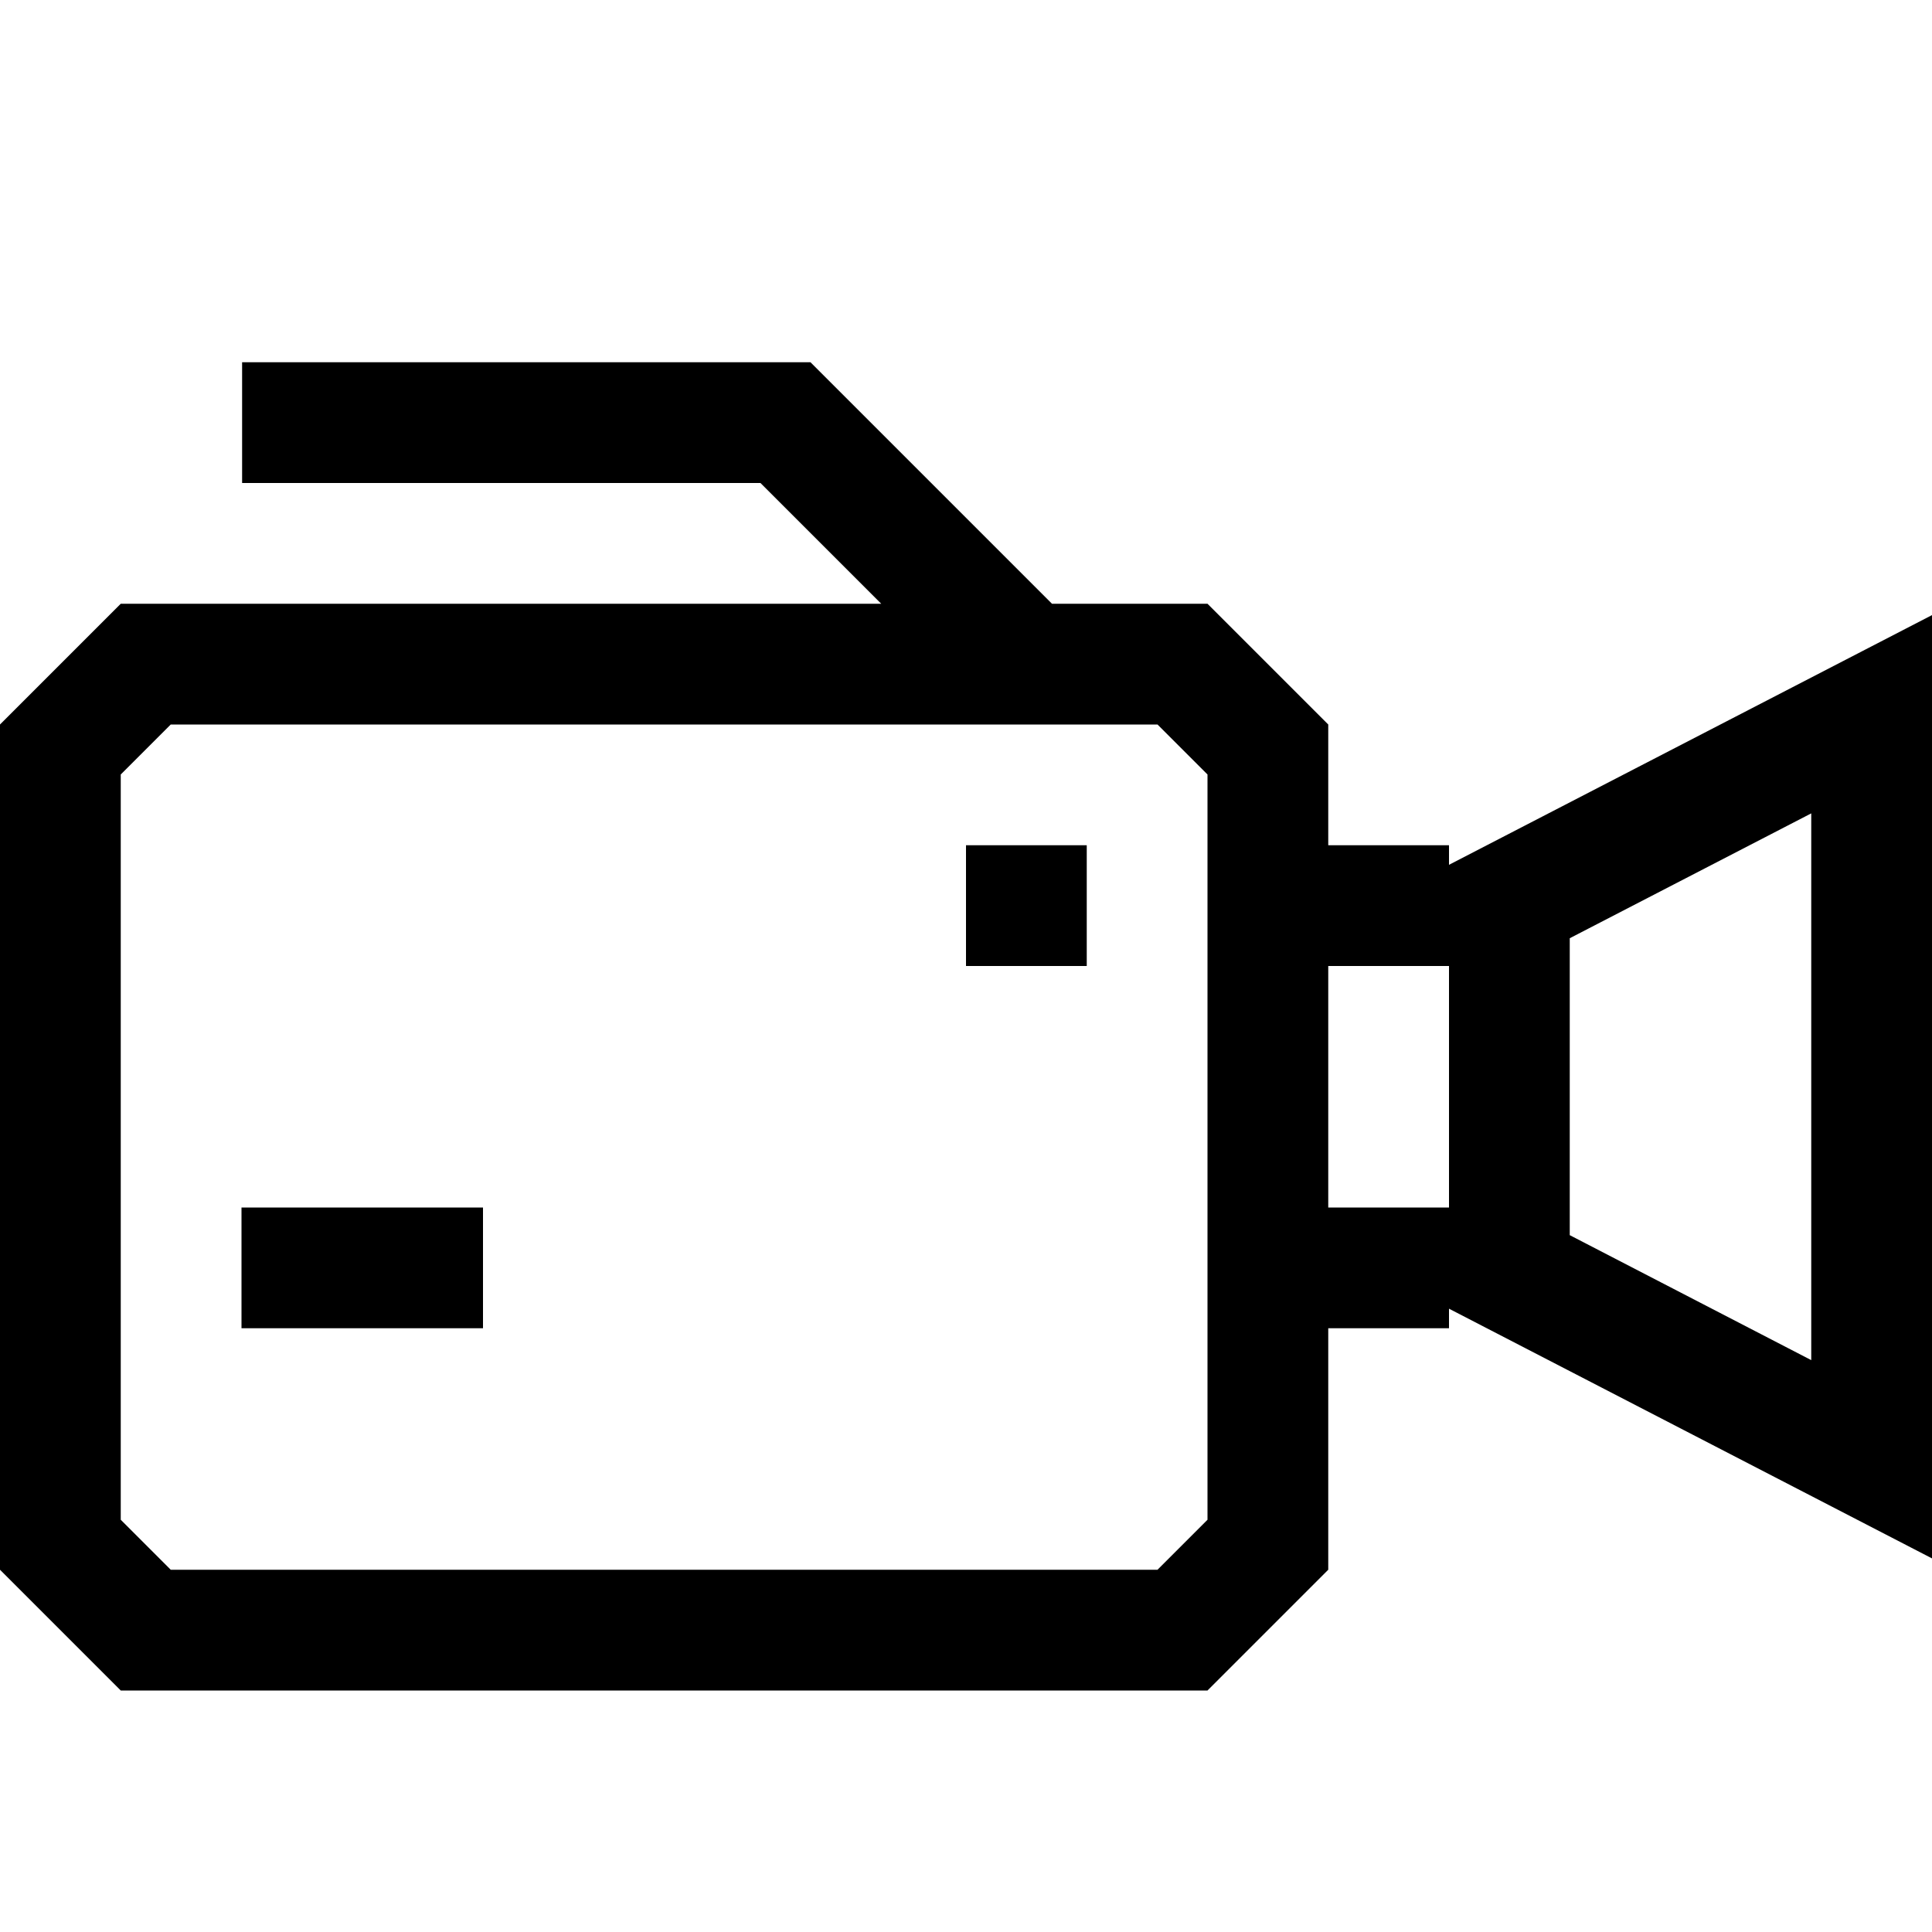
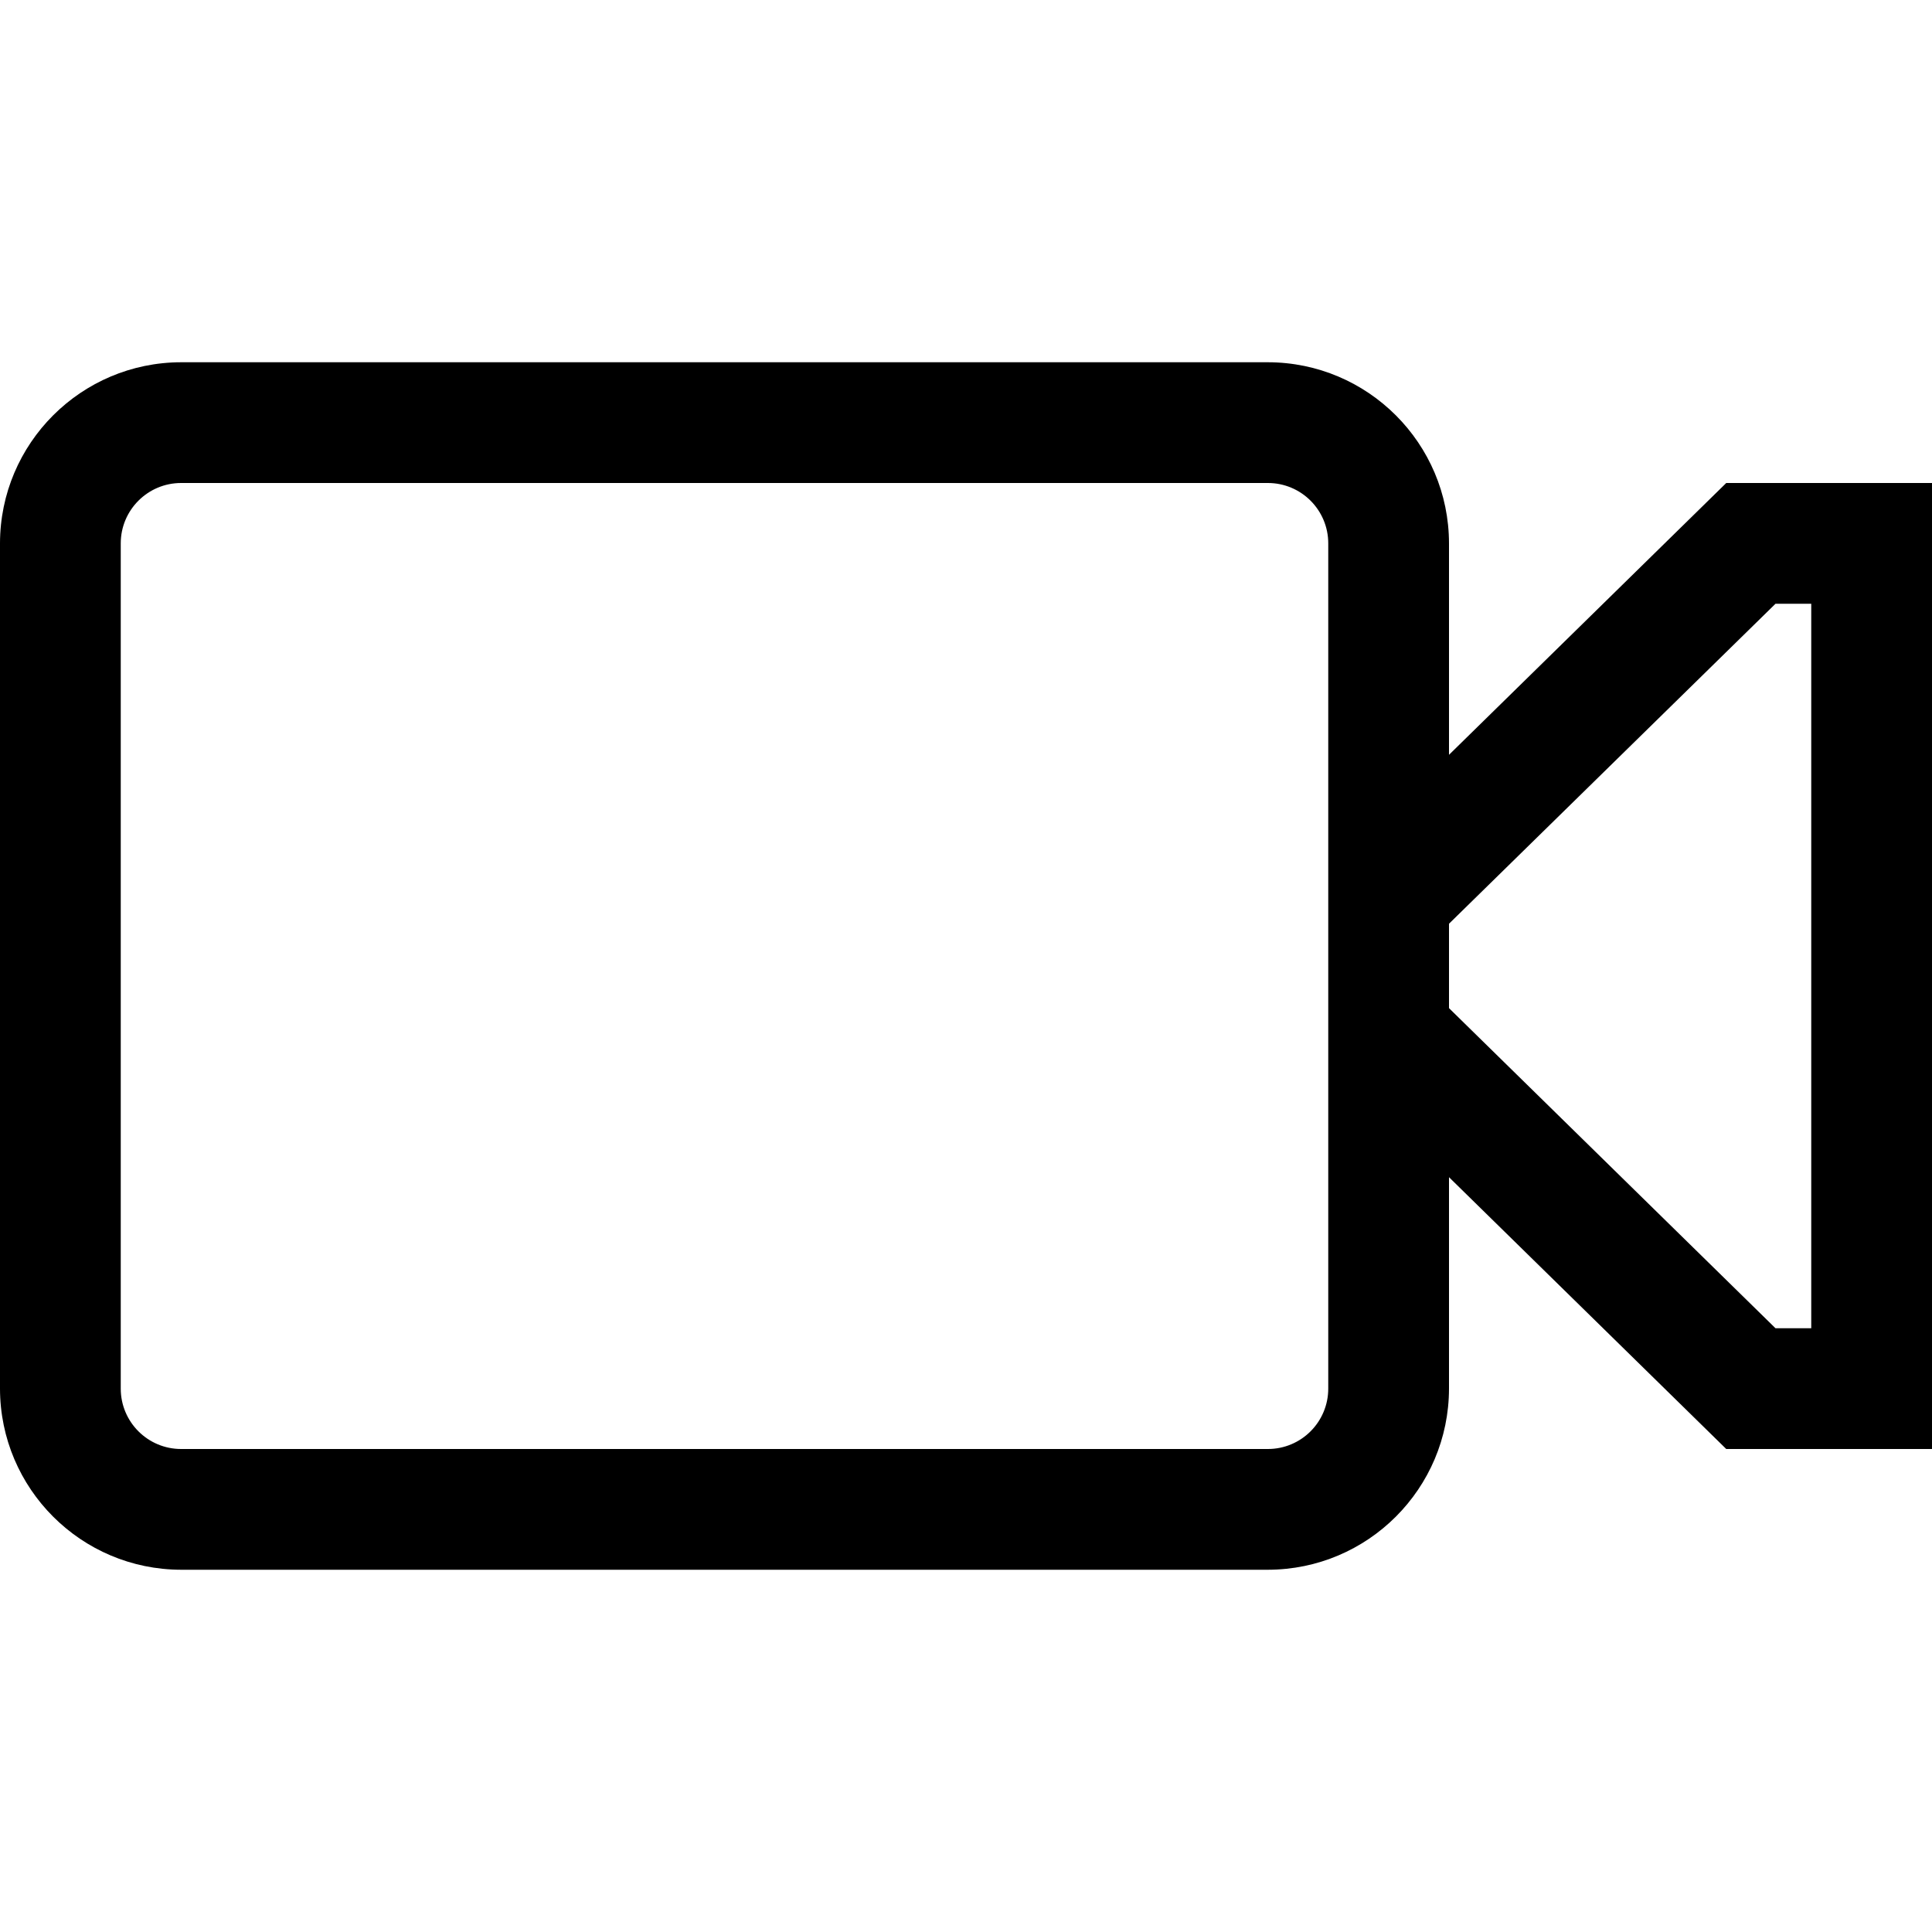
- <svg xmlns="http://www.w3.org/2000/svg" viewBox="0 0 16 16">
-   <path d="M0 6v7l1 1h9l1-1v-2h1v-.162l4 2.068V5.094l-4 2.068V7h-1V6l-1-1H8.712l-2-2H2.005v1h4.293l1 1H1zm13 1.77l2-1.034v4.528l-2-1.035zM11 8h1v2h-1zM9.586 6l.414.414v6.172L9.586 13H1.414L1 12.586V6.414L1.414 6zM4 11H2v-1h2zm5-3H8V7h1z" />
+ <svg xmlns="http://www.w3.org/2000/svg" id="icons" viewBox="0 0 16 16">
+   <path d="M14.296 4L12 6.251V4.5A1.502 1.502 0 0 0 10.5 3h-9A1.502 1.502 0 0 0 0 4.5v7A1.502 1.502 0 0 0 1.5 13h9a1.502 1.502 0 0 0 1.5-1.5V9.749L14.296 12H16V4zM11 11.5a.5.5 0 0 1-.5.5h-9a.5.5 0 0 1-.5-.5v-7a.5.5 0 0 1 .5-.5h9a.5.5 0 0 1 .5.5zm4-.5h-.296L12 8.349V7.65L14.704 5H15z" />
  <path fill="none" d="M0 0h16v16H0z" />
</svg>
